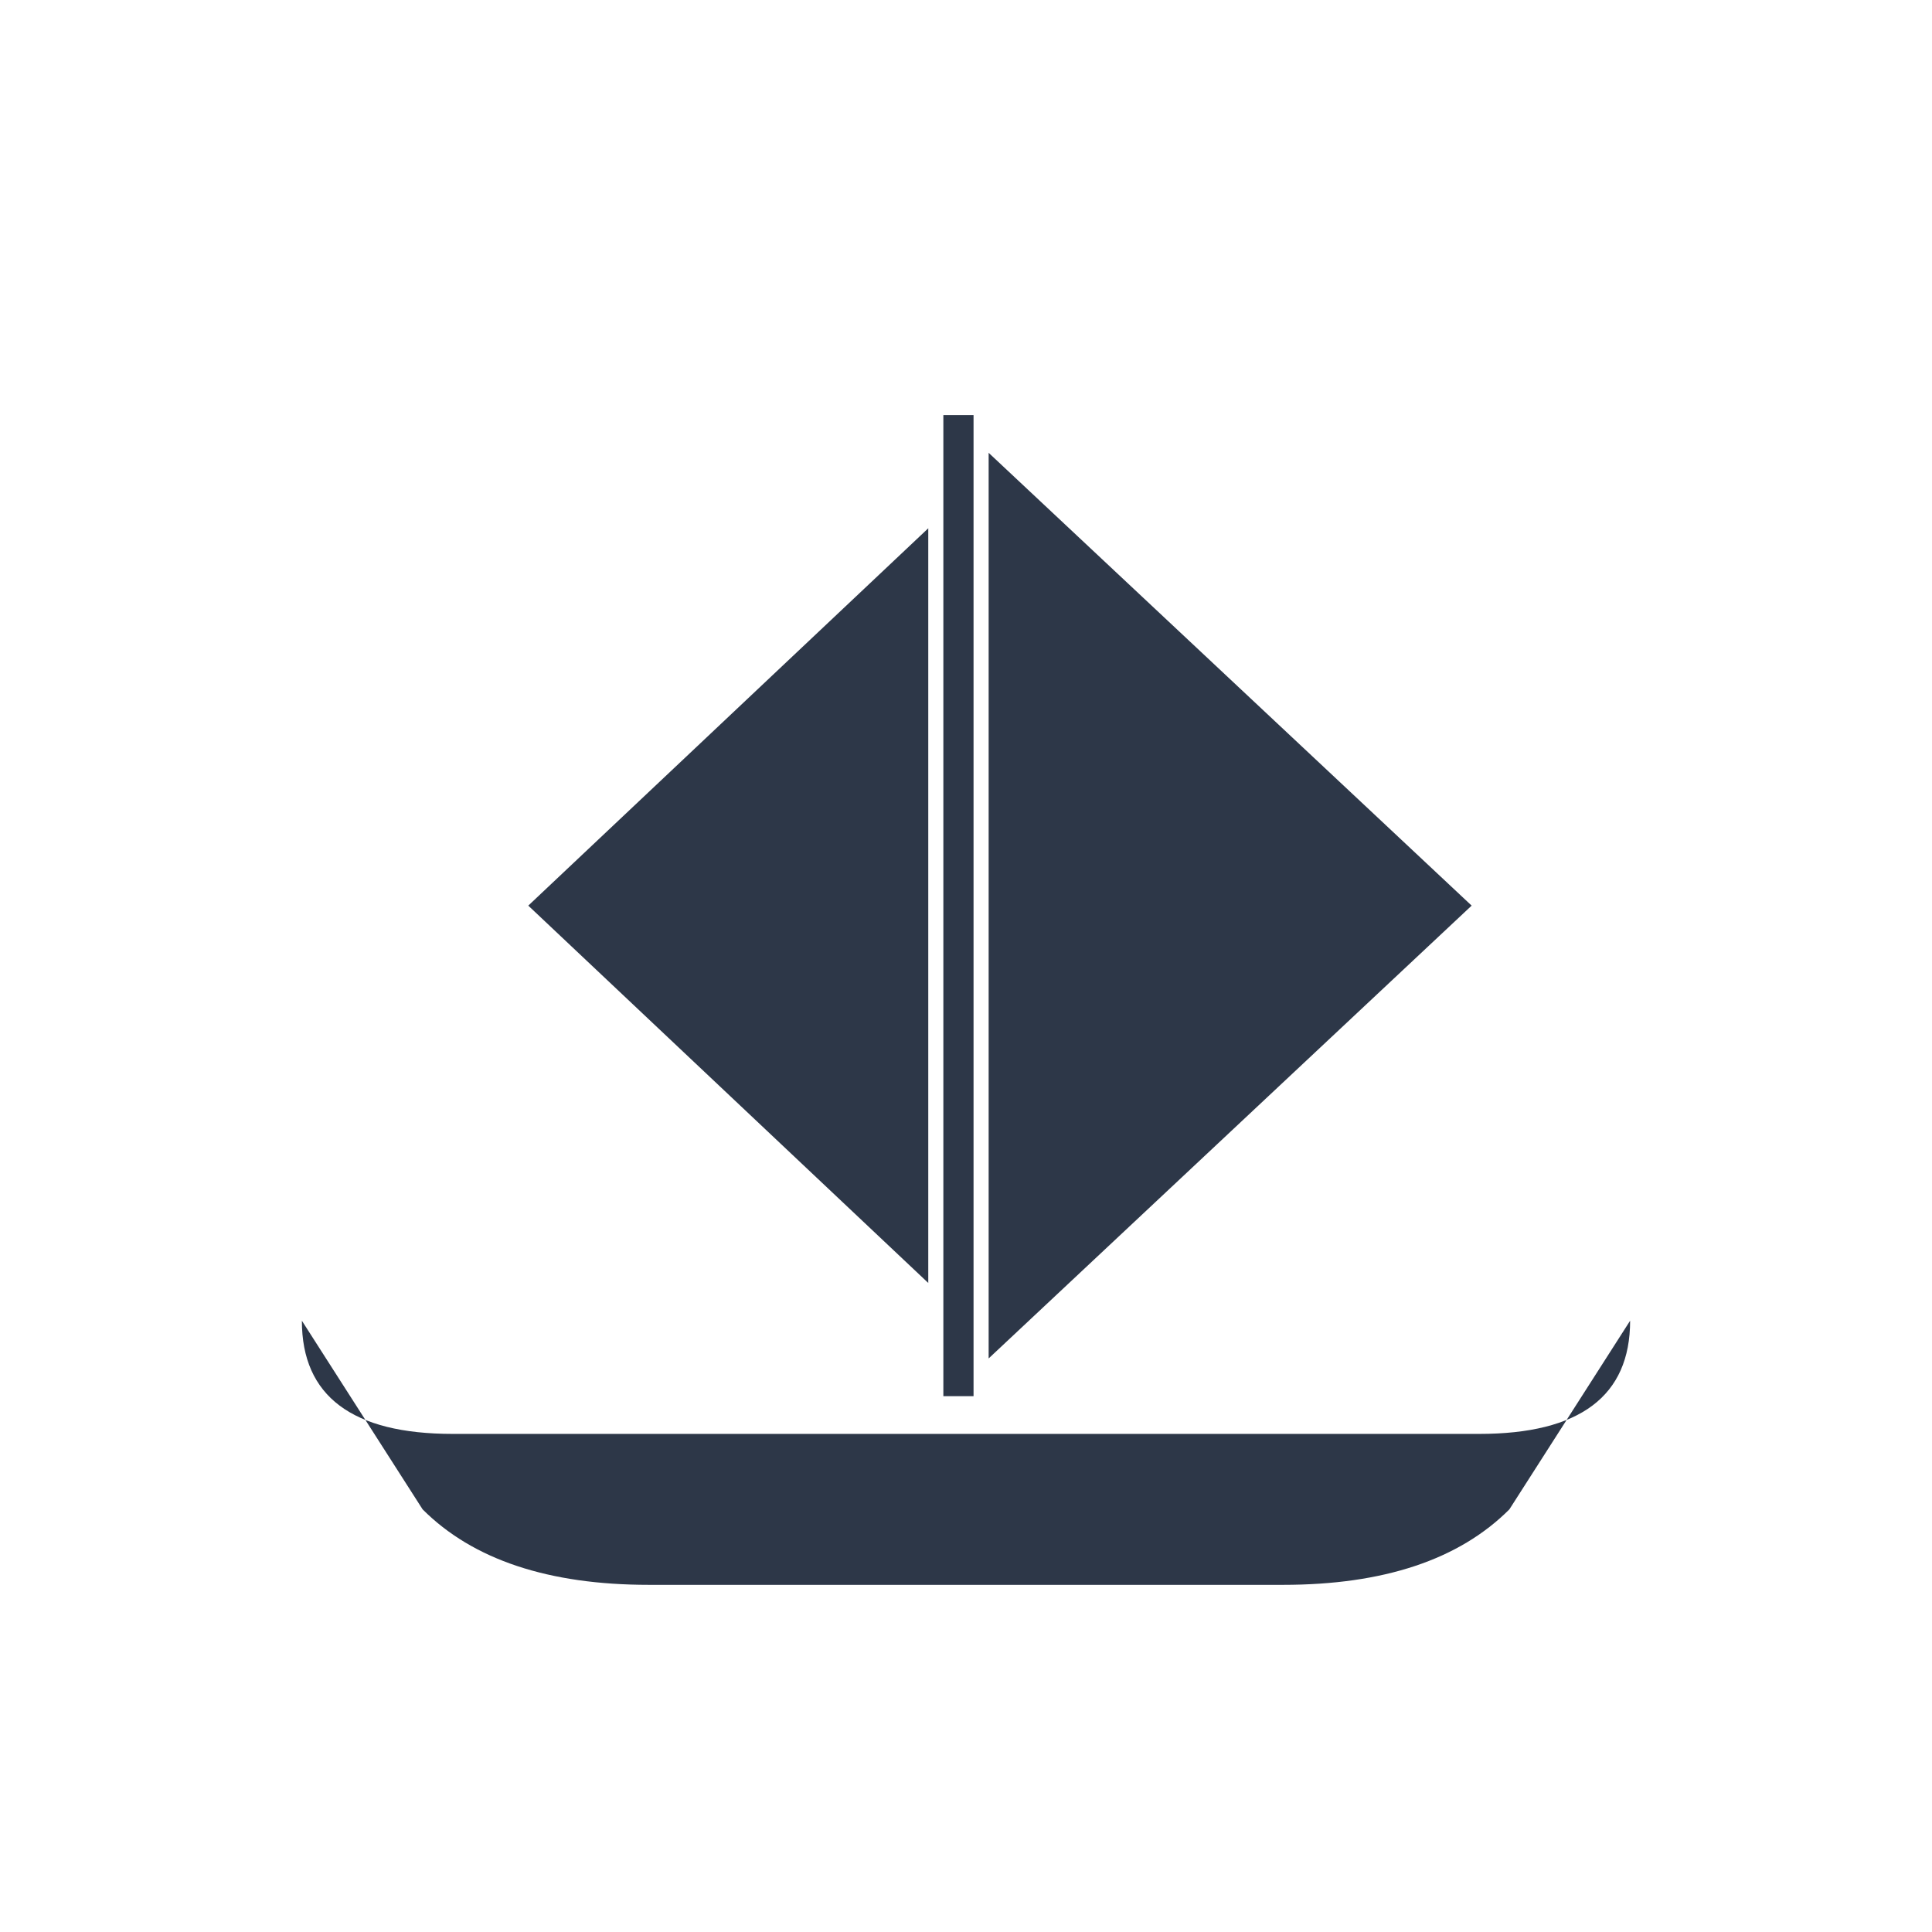
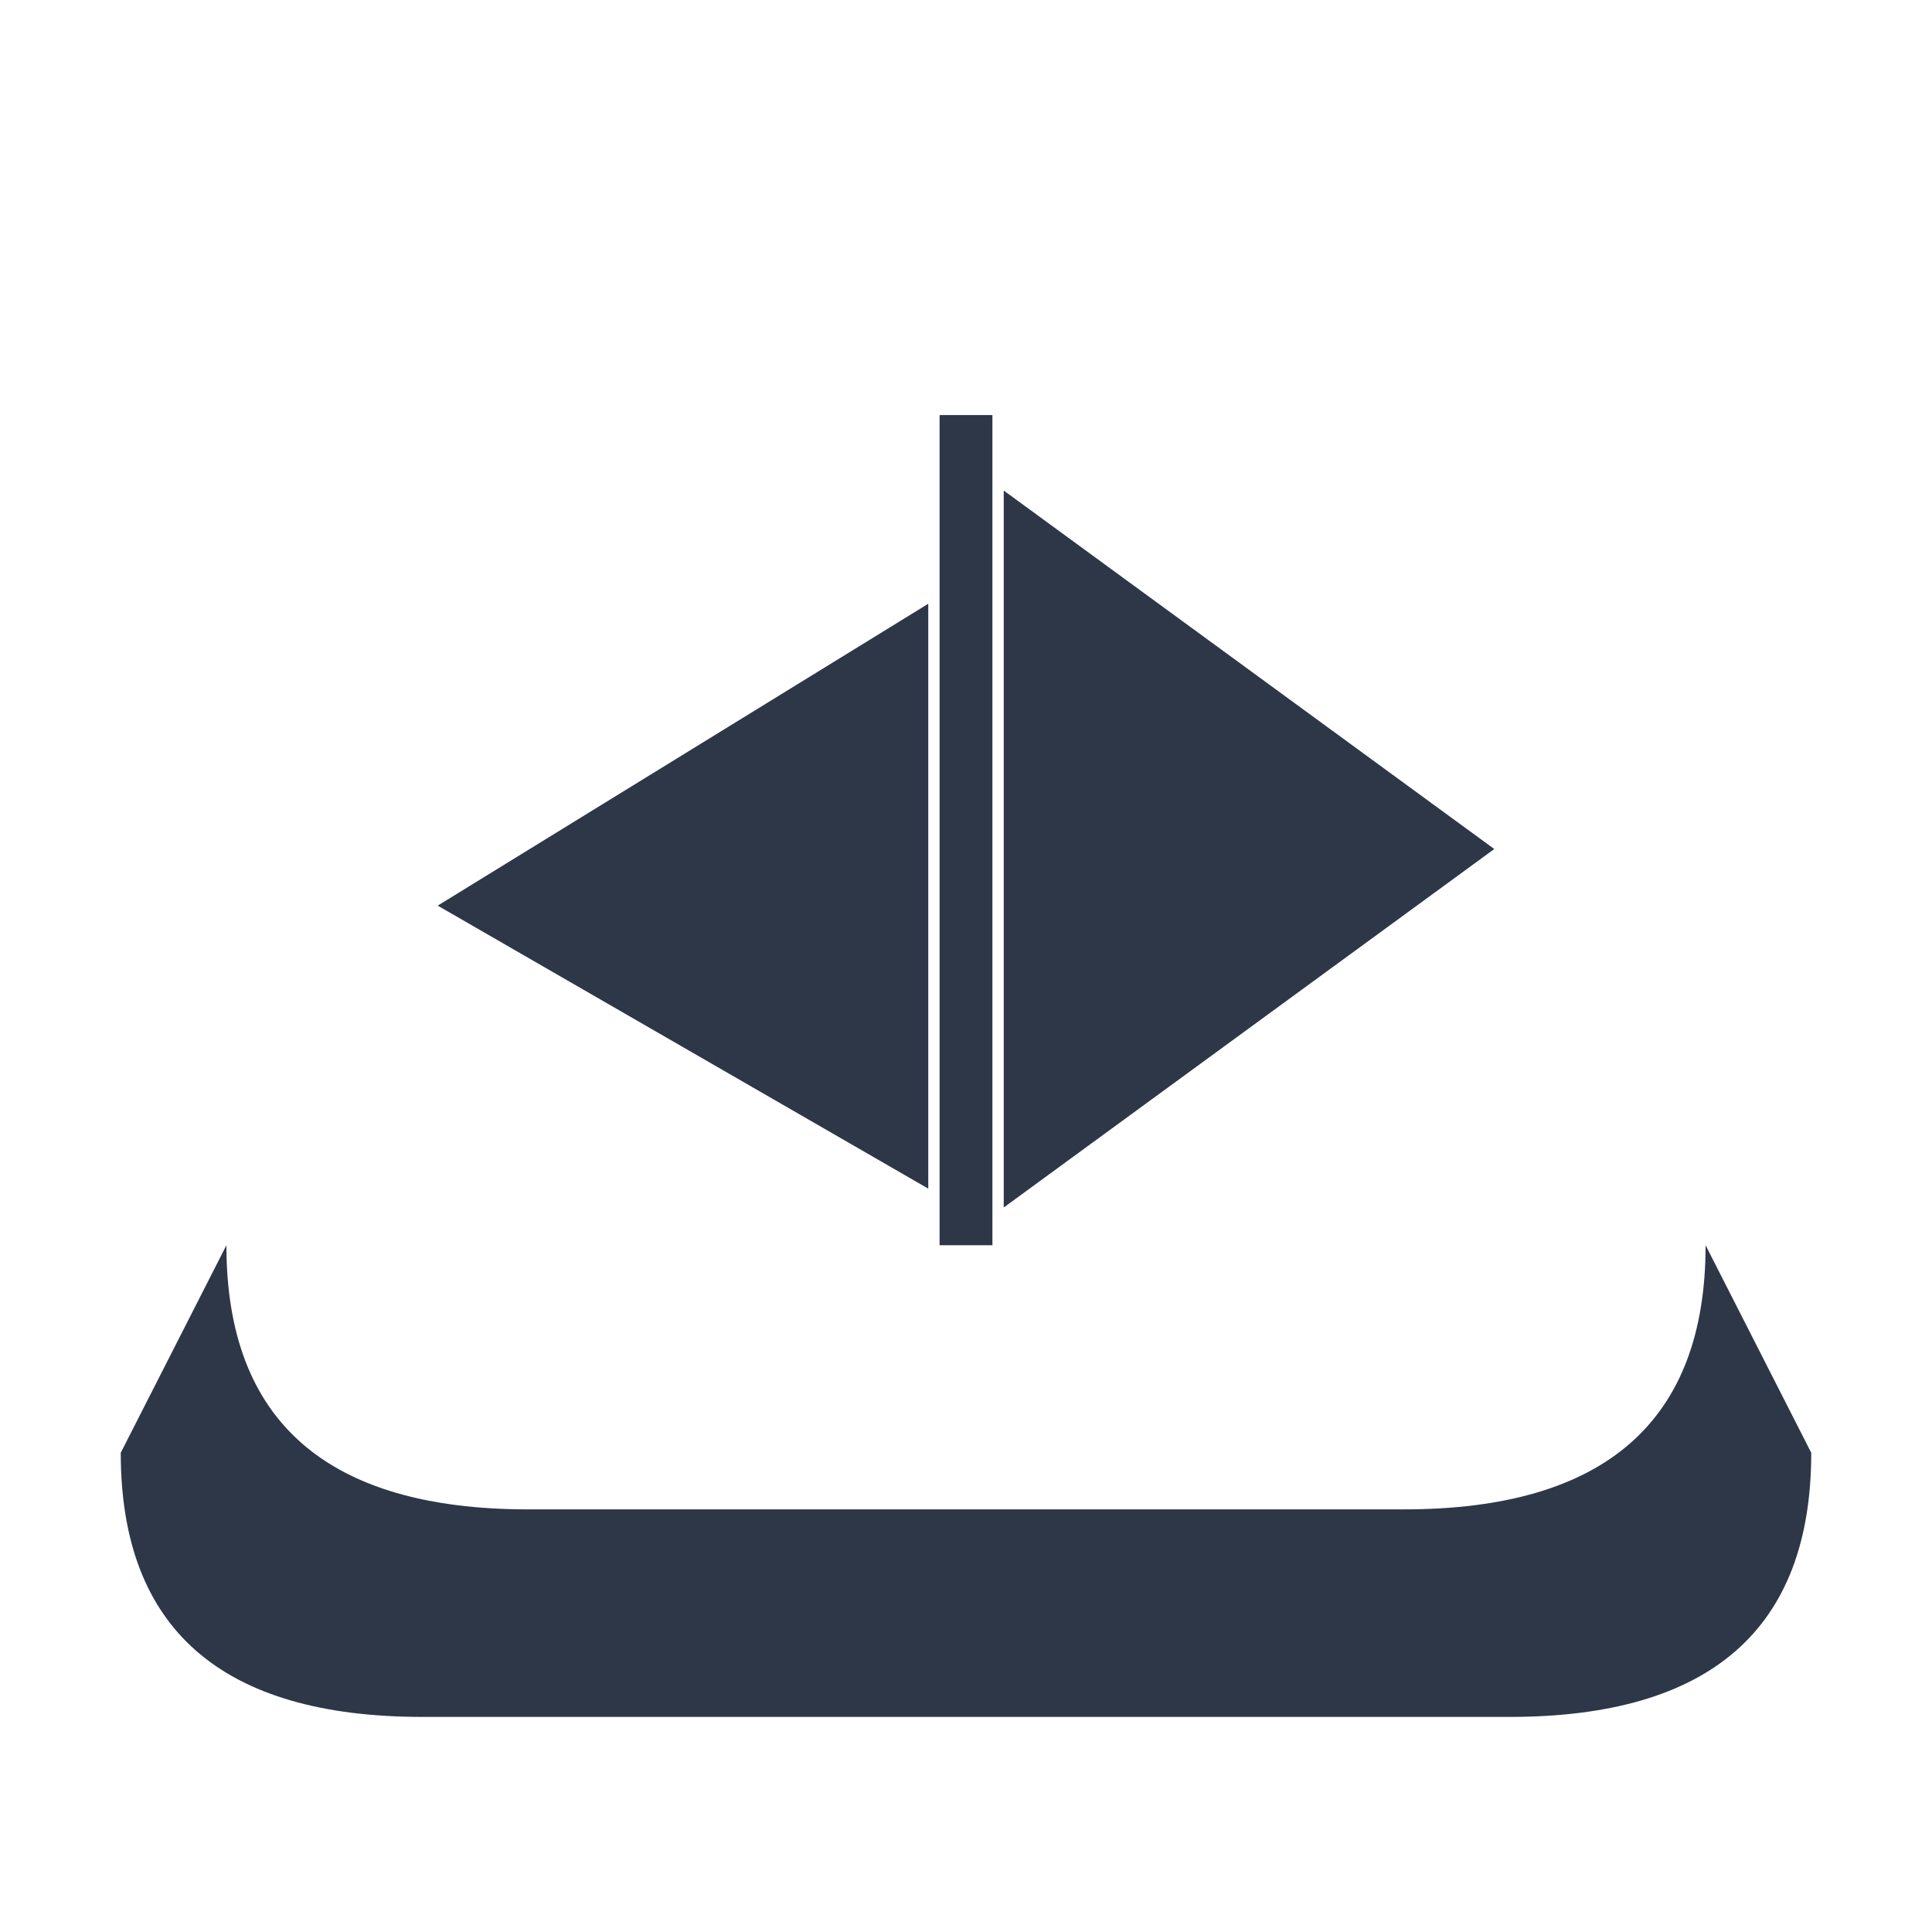
<svg xmlns="http://www.w3.org/2000/svg" viewBox="0 0 512 512">
-   <path d="M 80 350 Q 80 380 120 380 L 392 380 Q 432 380 432 350 L 400 400 Q 380 420 340 420 L 172 420 Q 132 420 112 400 Z" fill="#2D3748" />
-   <rect x="250" y="110" width="8" height="260" fill="#2D3748" />
-   <polygon points="262,120 262,360 390,240" fill="#2D3748" />
-   <polygon points="246,140 246,340 140,240" fill="#2D3748" />
+   <rect x="249" y="110" width="14" height="220" fill="#2D3748" />
+   <polygon points="266,130 266,320 396,225" fill="#2D3748" />
+   <polygon points="246,160 246,315 116,240" fill="#2D3748" />
+   <path d="M 60 330 Q 60 400 140 400 L 372 400 Q 452 400 452 330 L 480 385 Q 480 455 400 455 L 112 455 Q 32 455 32 385 Z" fill="#2D3748" />
</svg>
